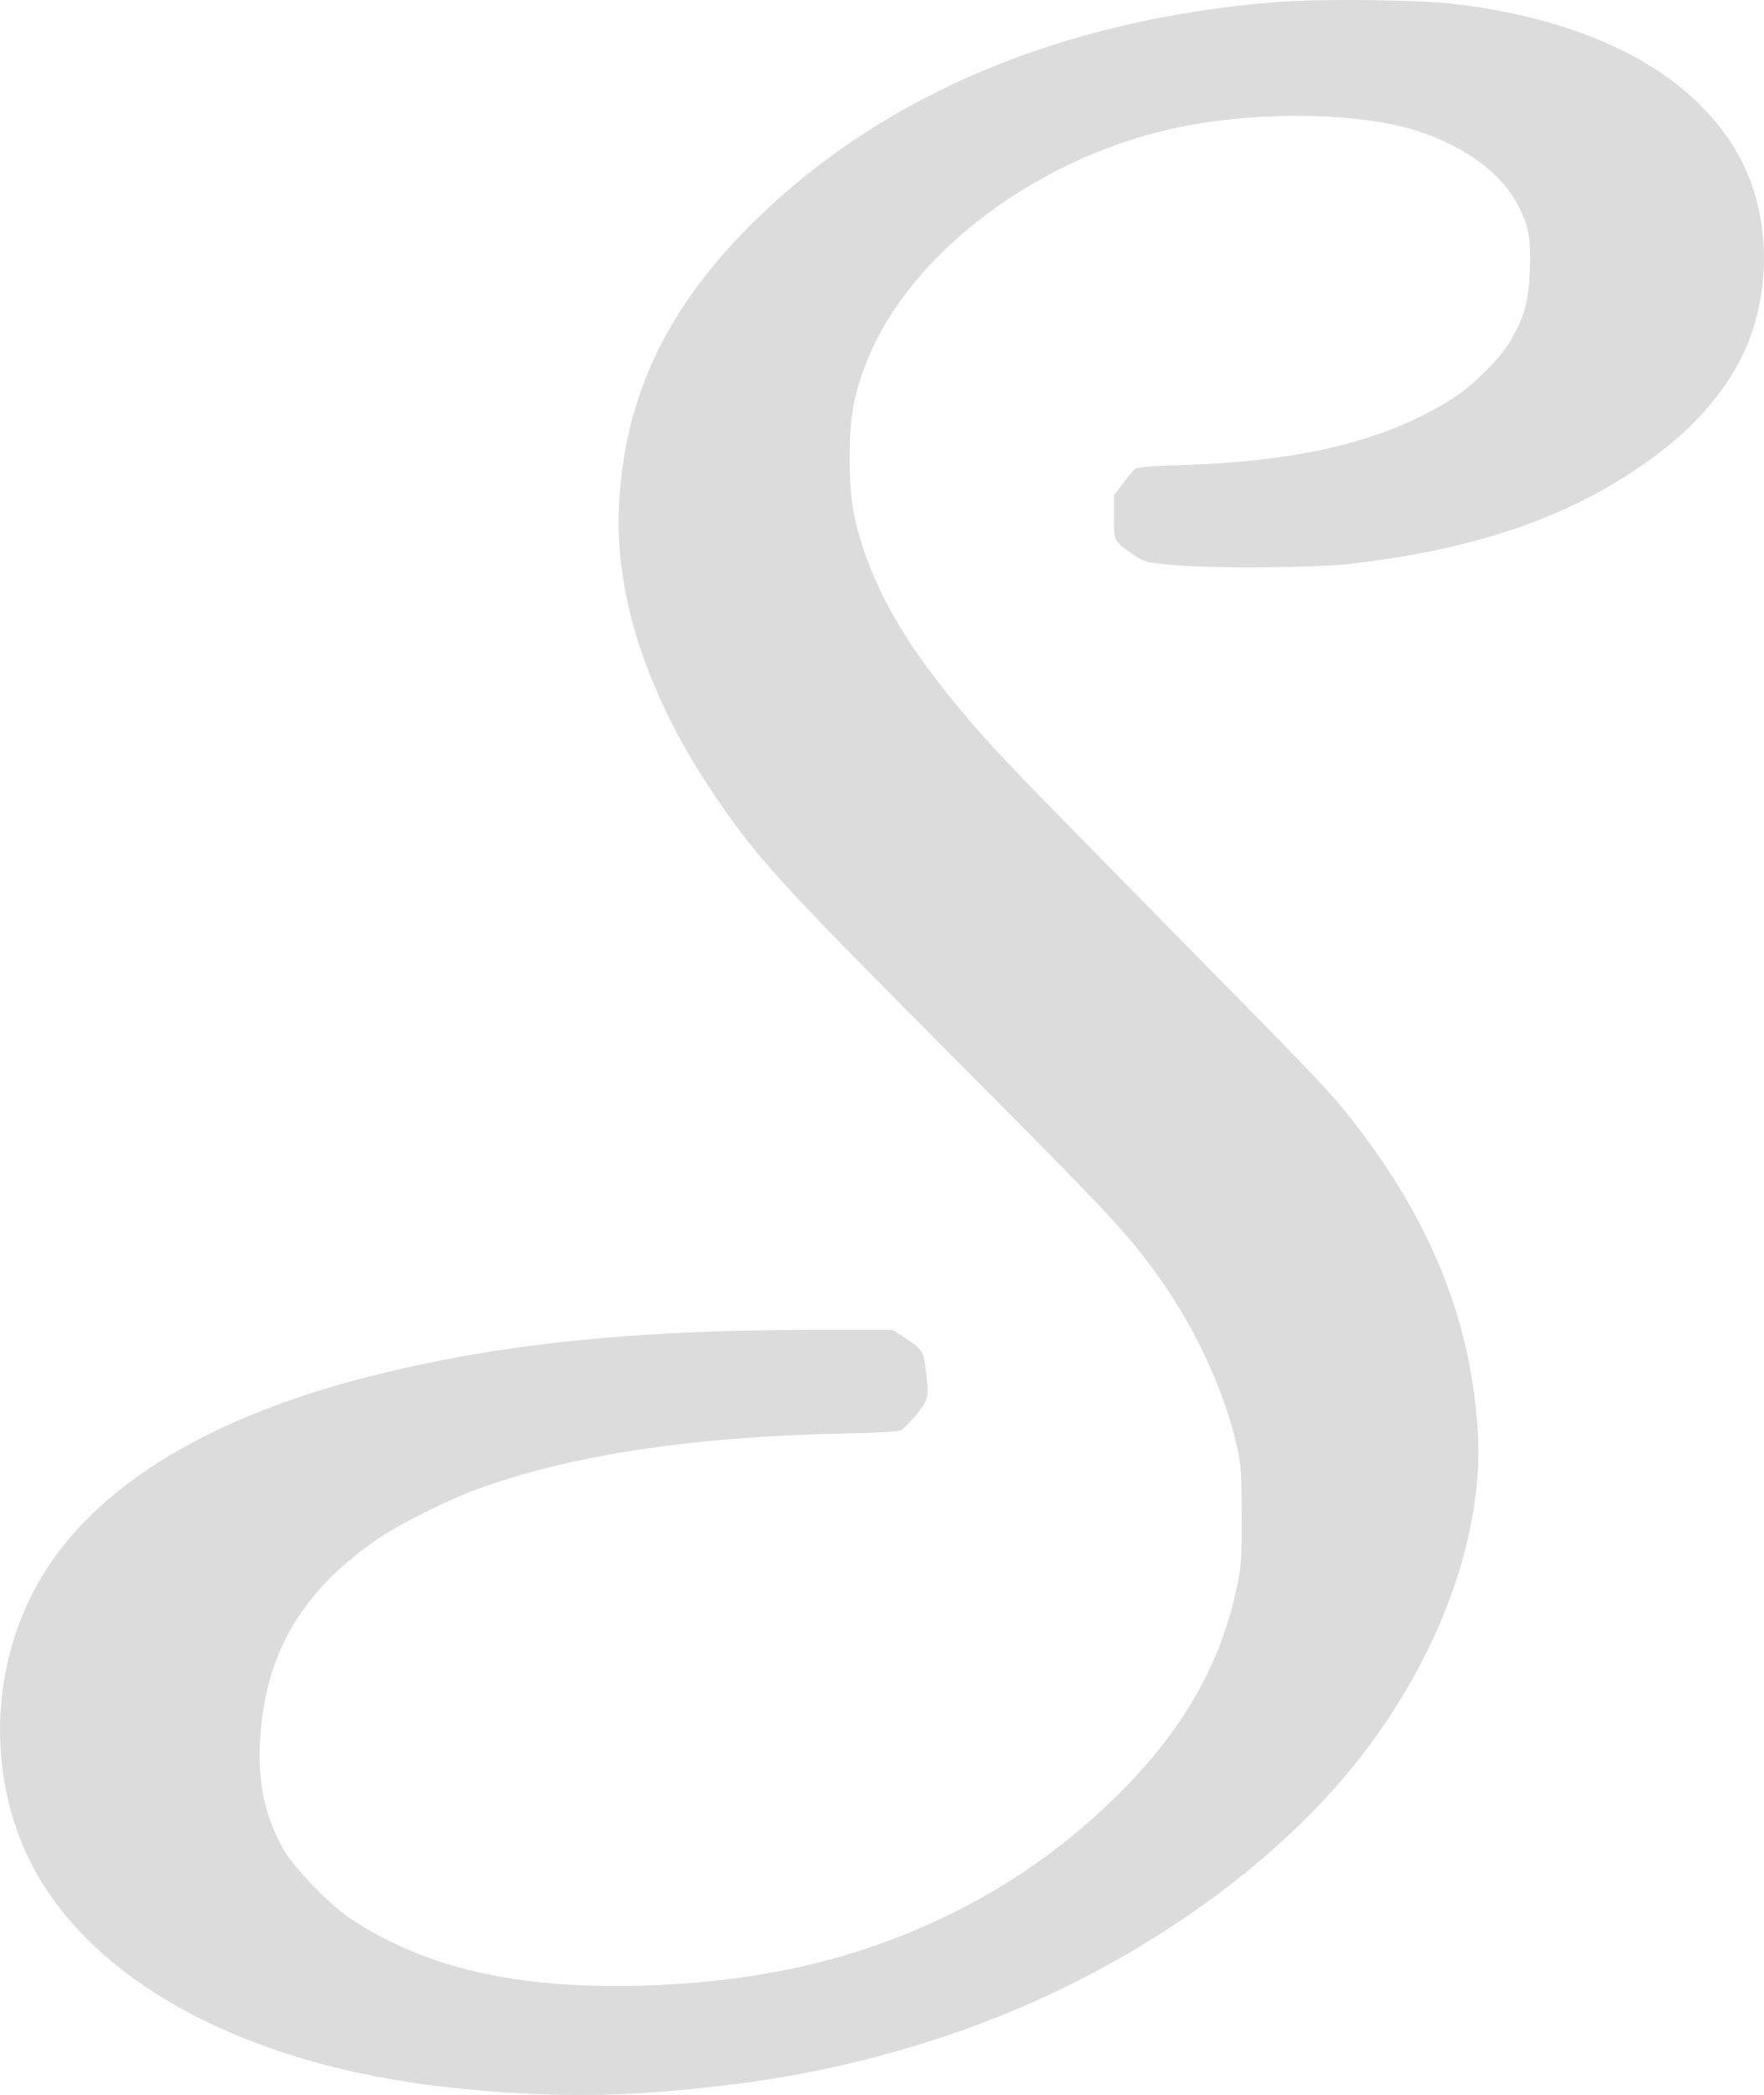
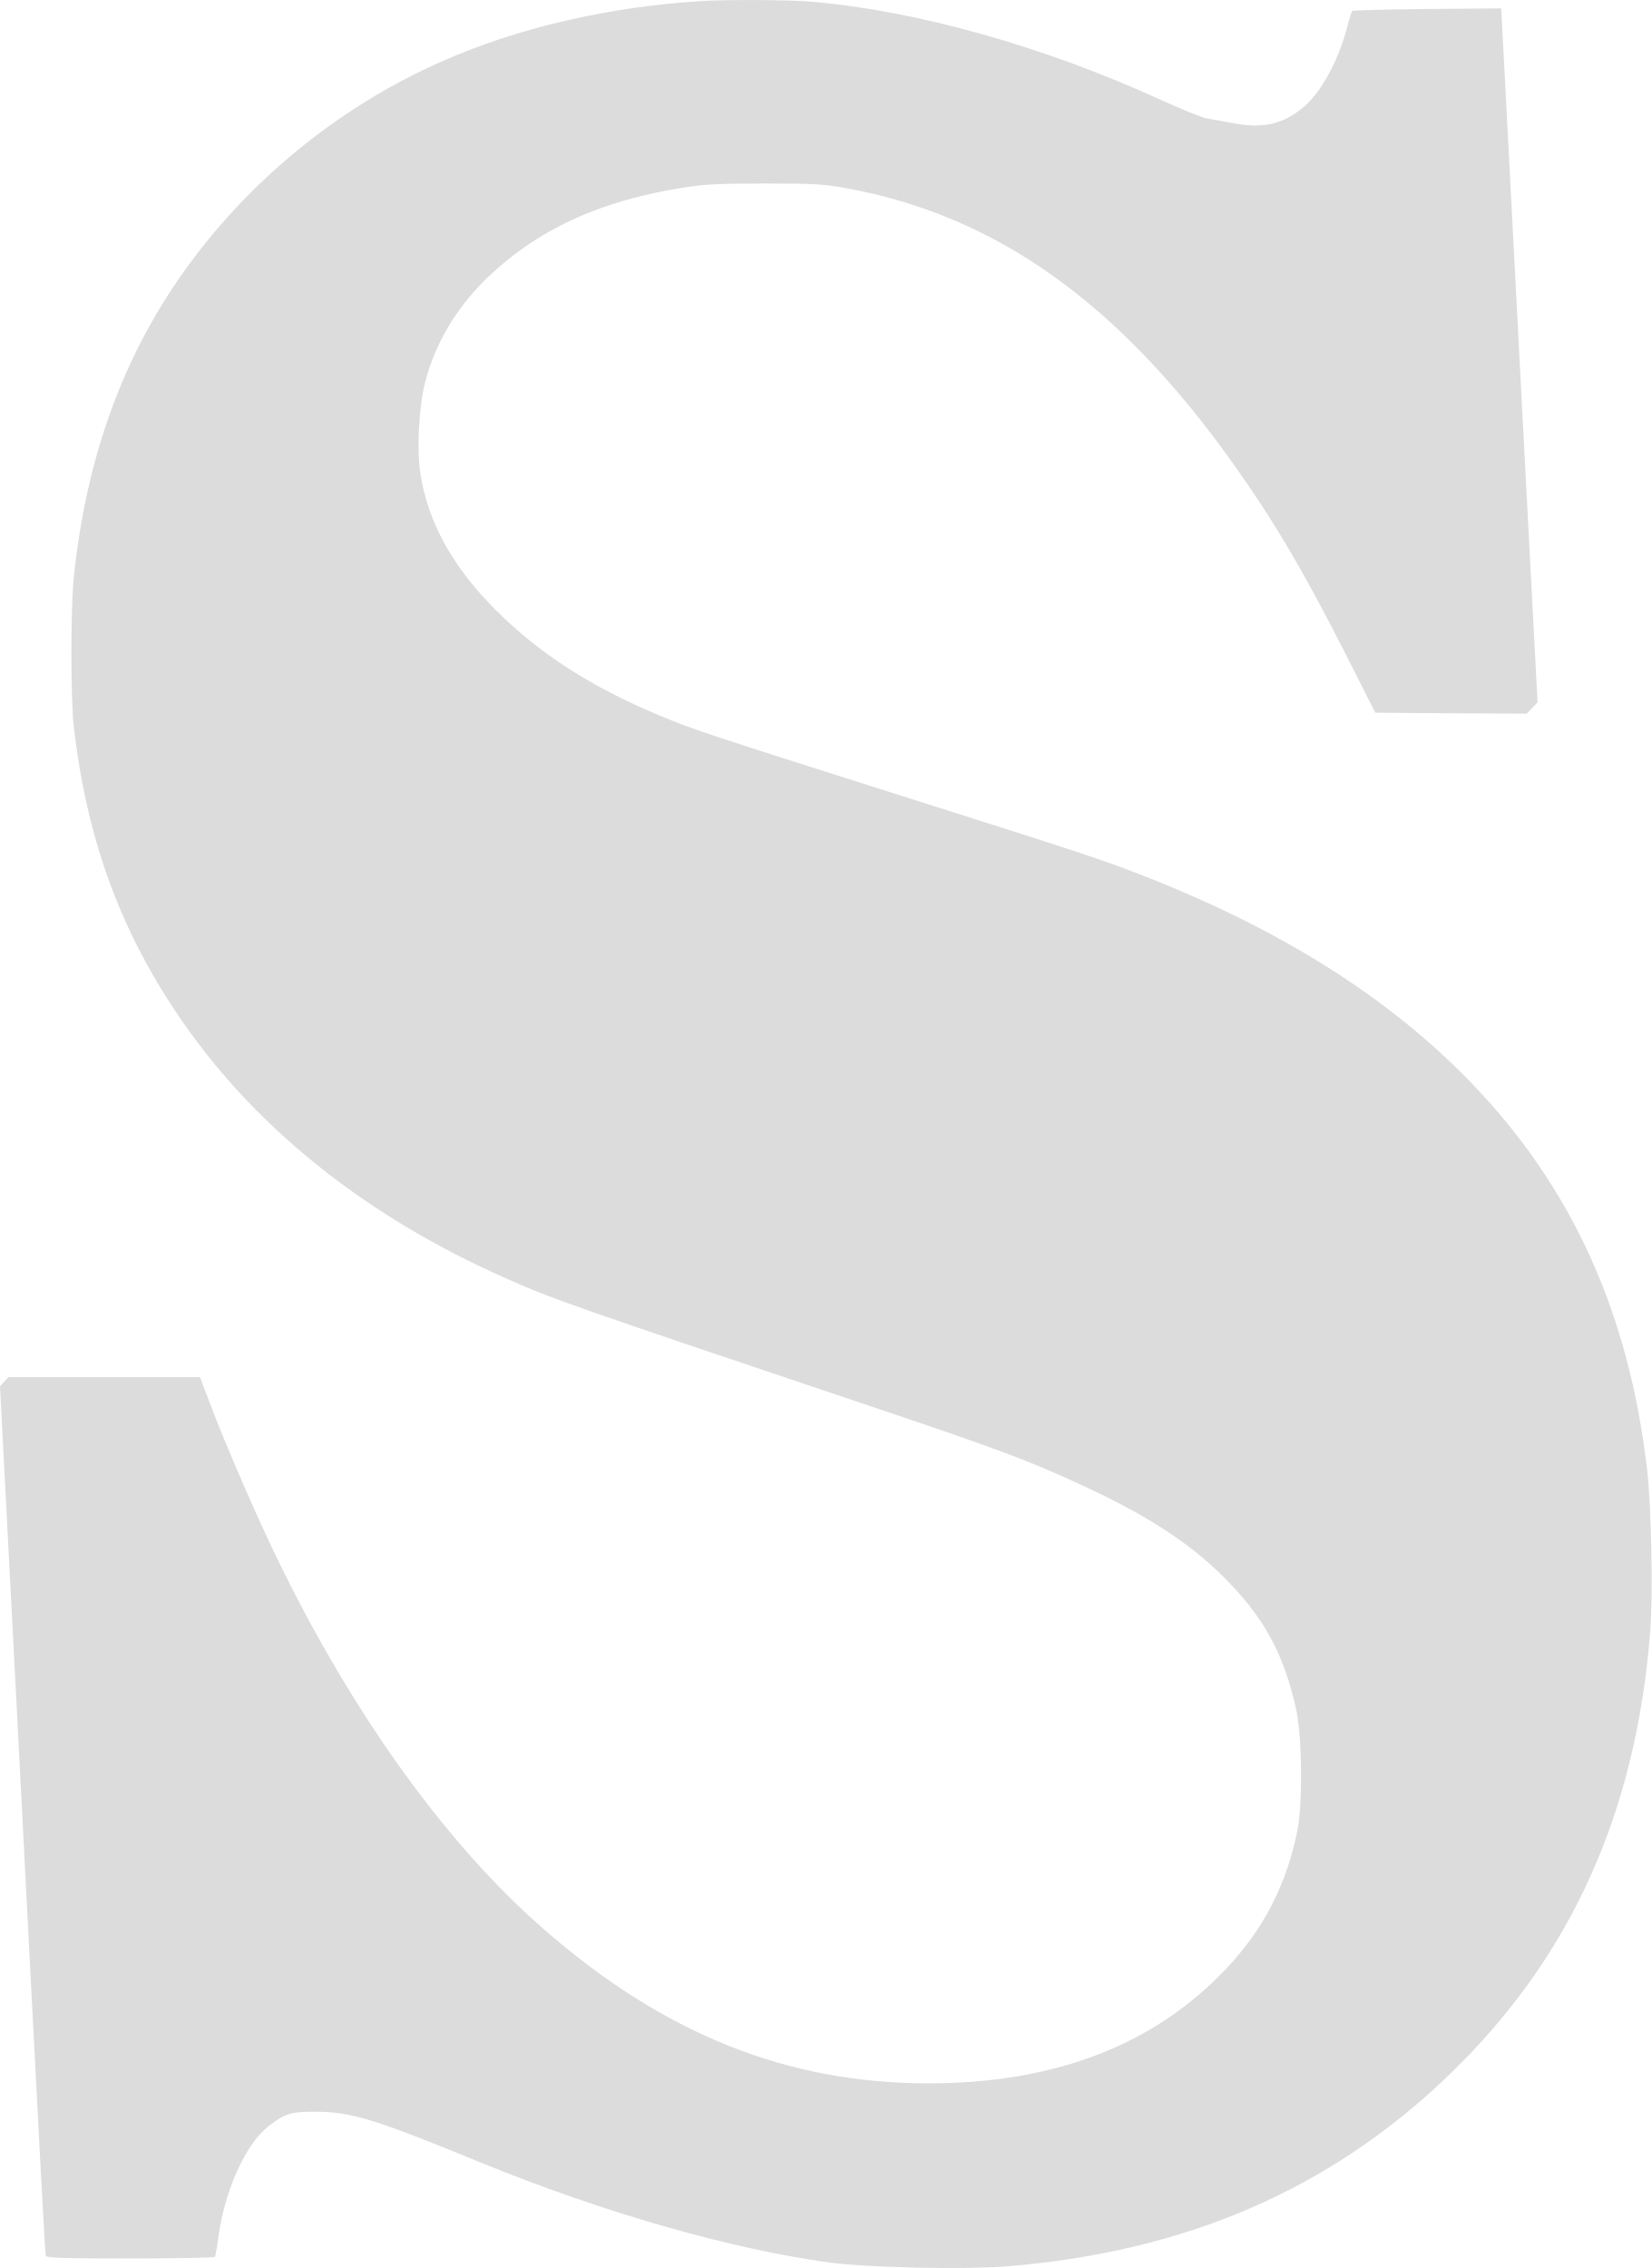
- <svg xmlns="http://www.w3.org/2000/svg" version="1.0" preserveAspectRatio="xMidYMid meet" style="scroll-behavior: auto !important;" viewBox="217.27 81.37 889.53 1056.45">
+ <svg xmlns="http://www.w3.org/2000/svg" version="1.0" preserveAspectRatio="xMidYMid meet" style="scroll-behavior: auto !important;" viewBox="53.9 47.18 848.95 1165.73">
  <g transform="translate(0,1280) scale(0.1,-0.1)" fill="#dcdcdc" stroke="none">
-     <path d="M8599 11975 c-1067 -87 -1965 -463 -2613 -1095 -449 -438 -667 -895 -692 -1450 -21 -448 142 -946 468 -1434 221 -329 321 -440 1198 -1321 774 -778 878 -887 1024 -1084 206 -278 361 -606 428 -907 19 -87 22 -129 22 -339 1 -211 -2 -254 -22 -352 -80 -397 -280 -744 -619 -1074 -283 -276 -598 -488 -966 -649 -427 -187 -883 -282 -1427 -297 -623 -16 -1078 88 -1454 334 -106 69 -291 260 -345 356 -100 178 -135 361 -113 601 37 414 226 717 602 970 100 68 345 190 480 239 470 174 1077 267 1835 284 181 3 298 10 312 17 12 6 46 42 77 79 63 77 65 88 46 236 -11 85 -18 94 -104 151 l-62 40 -410 0 c-904 0 -1590 -72 -2229 -235 -855 -217 -1436 -589 -1693 -1083 -250 -482 -221 -1084 74 -1519 350 -515 1064 -869 1969 -977 380 -45 737 -56 1075 -31 556 41 976 120 1445 272 863 280 1666 818 2138 1431 396 514 611 1114 582 1622 -33 582 -253 1111 -677 1632 -95 117 -172 196 -1104 1143 -590 600 -675 689 -818 860 -258 307 -413 562 -500 825 -53 160 -69 269 -69 460 0 196 21 316 84 477 218 557 878 1050 1598 1192 400 79 904 69 1187 -25 243 -80 424 -217 507 -383 50 -100 60 -161 54 -321 -6 -155 -28 -234 -99 -355 -52 -87 -179 -215 -278 -280 -333 -217 -764 -325 -1376 -344 -165 -5 -226 -10 -238 -20 -9 -8 -37 -41 -61 -73 l-45 -60 0 -109 c0 -124 -2 -121 103 -193 49 -33 59 -36 182 -48 196 -19 723 -16 910 5 597 70 1046 217 1424 467 238 157 401 321 514 515 193 333 193 786 1 1106 -237 395 -726 650 -1404 734 -183 23 -696 29 -921 10z" />
+     <path d="M4150 12323 c-483 -29 -952 -138 -1346 -313 -499 -221 -946 -577 -1274 -1015 -346 -461 -545 -995 -612 -1635 -16 -160 -16 -621 0 -765 65 -565 231 -1028 525 -1468 388 -581 964 -1046 1698 -1370 241 -107 319 -134 1829 -642 697 -234 853 -292 1133 -422 325 -150 549 -294 723 -468 208 -206 314 -400 376 -688 30 -138 33 -483 5 -621 -56 -274 -173 -503 -362 -703 -372 -396 -883 -593 -1535 -593 -727 0 -1362 255 -1980 796 -519 453 -1018 1159 -1410 1993 -98 209 -239 537 -305 714 l-48 127 -492 0 -492 0 -22 -23 -22 -24 76 -1459 c144 -2791 155 -2999 160 -3011 3 -10 99 -13 434 -13 236 0 432 4 435 8 2 4 10 46 16 92 32 246 139 484 257 578 87 68 117 77 248 76 181 -1 301 -38 840 -259 631 -258 1285 -446 1798 -516 194 -26 684 -37 904 -20 925 73 1674 397 2287 991 619 600 953 1337 1027 2271 15 185 6 648 -16 834 -94 810 -390 1458 -910 1994 -421 434 -974 782 -1677 1057 -212 83 -308 115 -1268 419 -990 314 -1053 335 -1224 407 -352 147 -618 319 -841 543 -220 220 -345 447 -385 697 -20 121 -8 349 24 471 50 195 155 373 304 522 262 259 592 413 1037 481 96 15 176 19 405 19 253 0 299 -3 413 -23 774 -139 1410 -592 2000 -1425 203 -285 359 -550 568 -962 l157 -310 389 -3 389 -2 28 29 28 29 -77 1464 c-42 804 -84 1607 -93 1783 l-17 320 -380 -3 c-209 -2 -383 -7 -386 -10 -3 -4 -14 -38 -24 -77 -44 -173 -133 -337 -222 -414 -106 -90 -208 -115 -360 -87 -54 10 -118 22 -143 26 -25 5 -128 46 -230 93 -608 278 -1261 461 -1805 507 -111 9 -426 11 -555 3z" />
  </g>
</svg>
